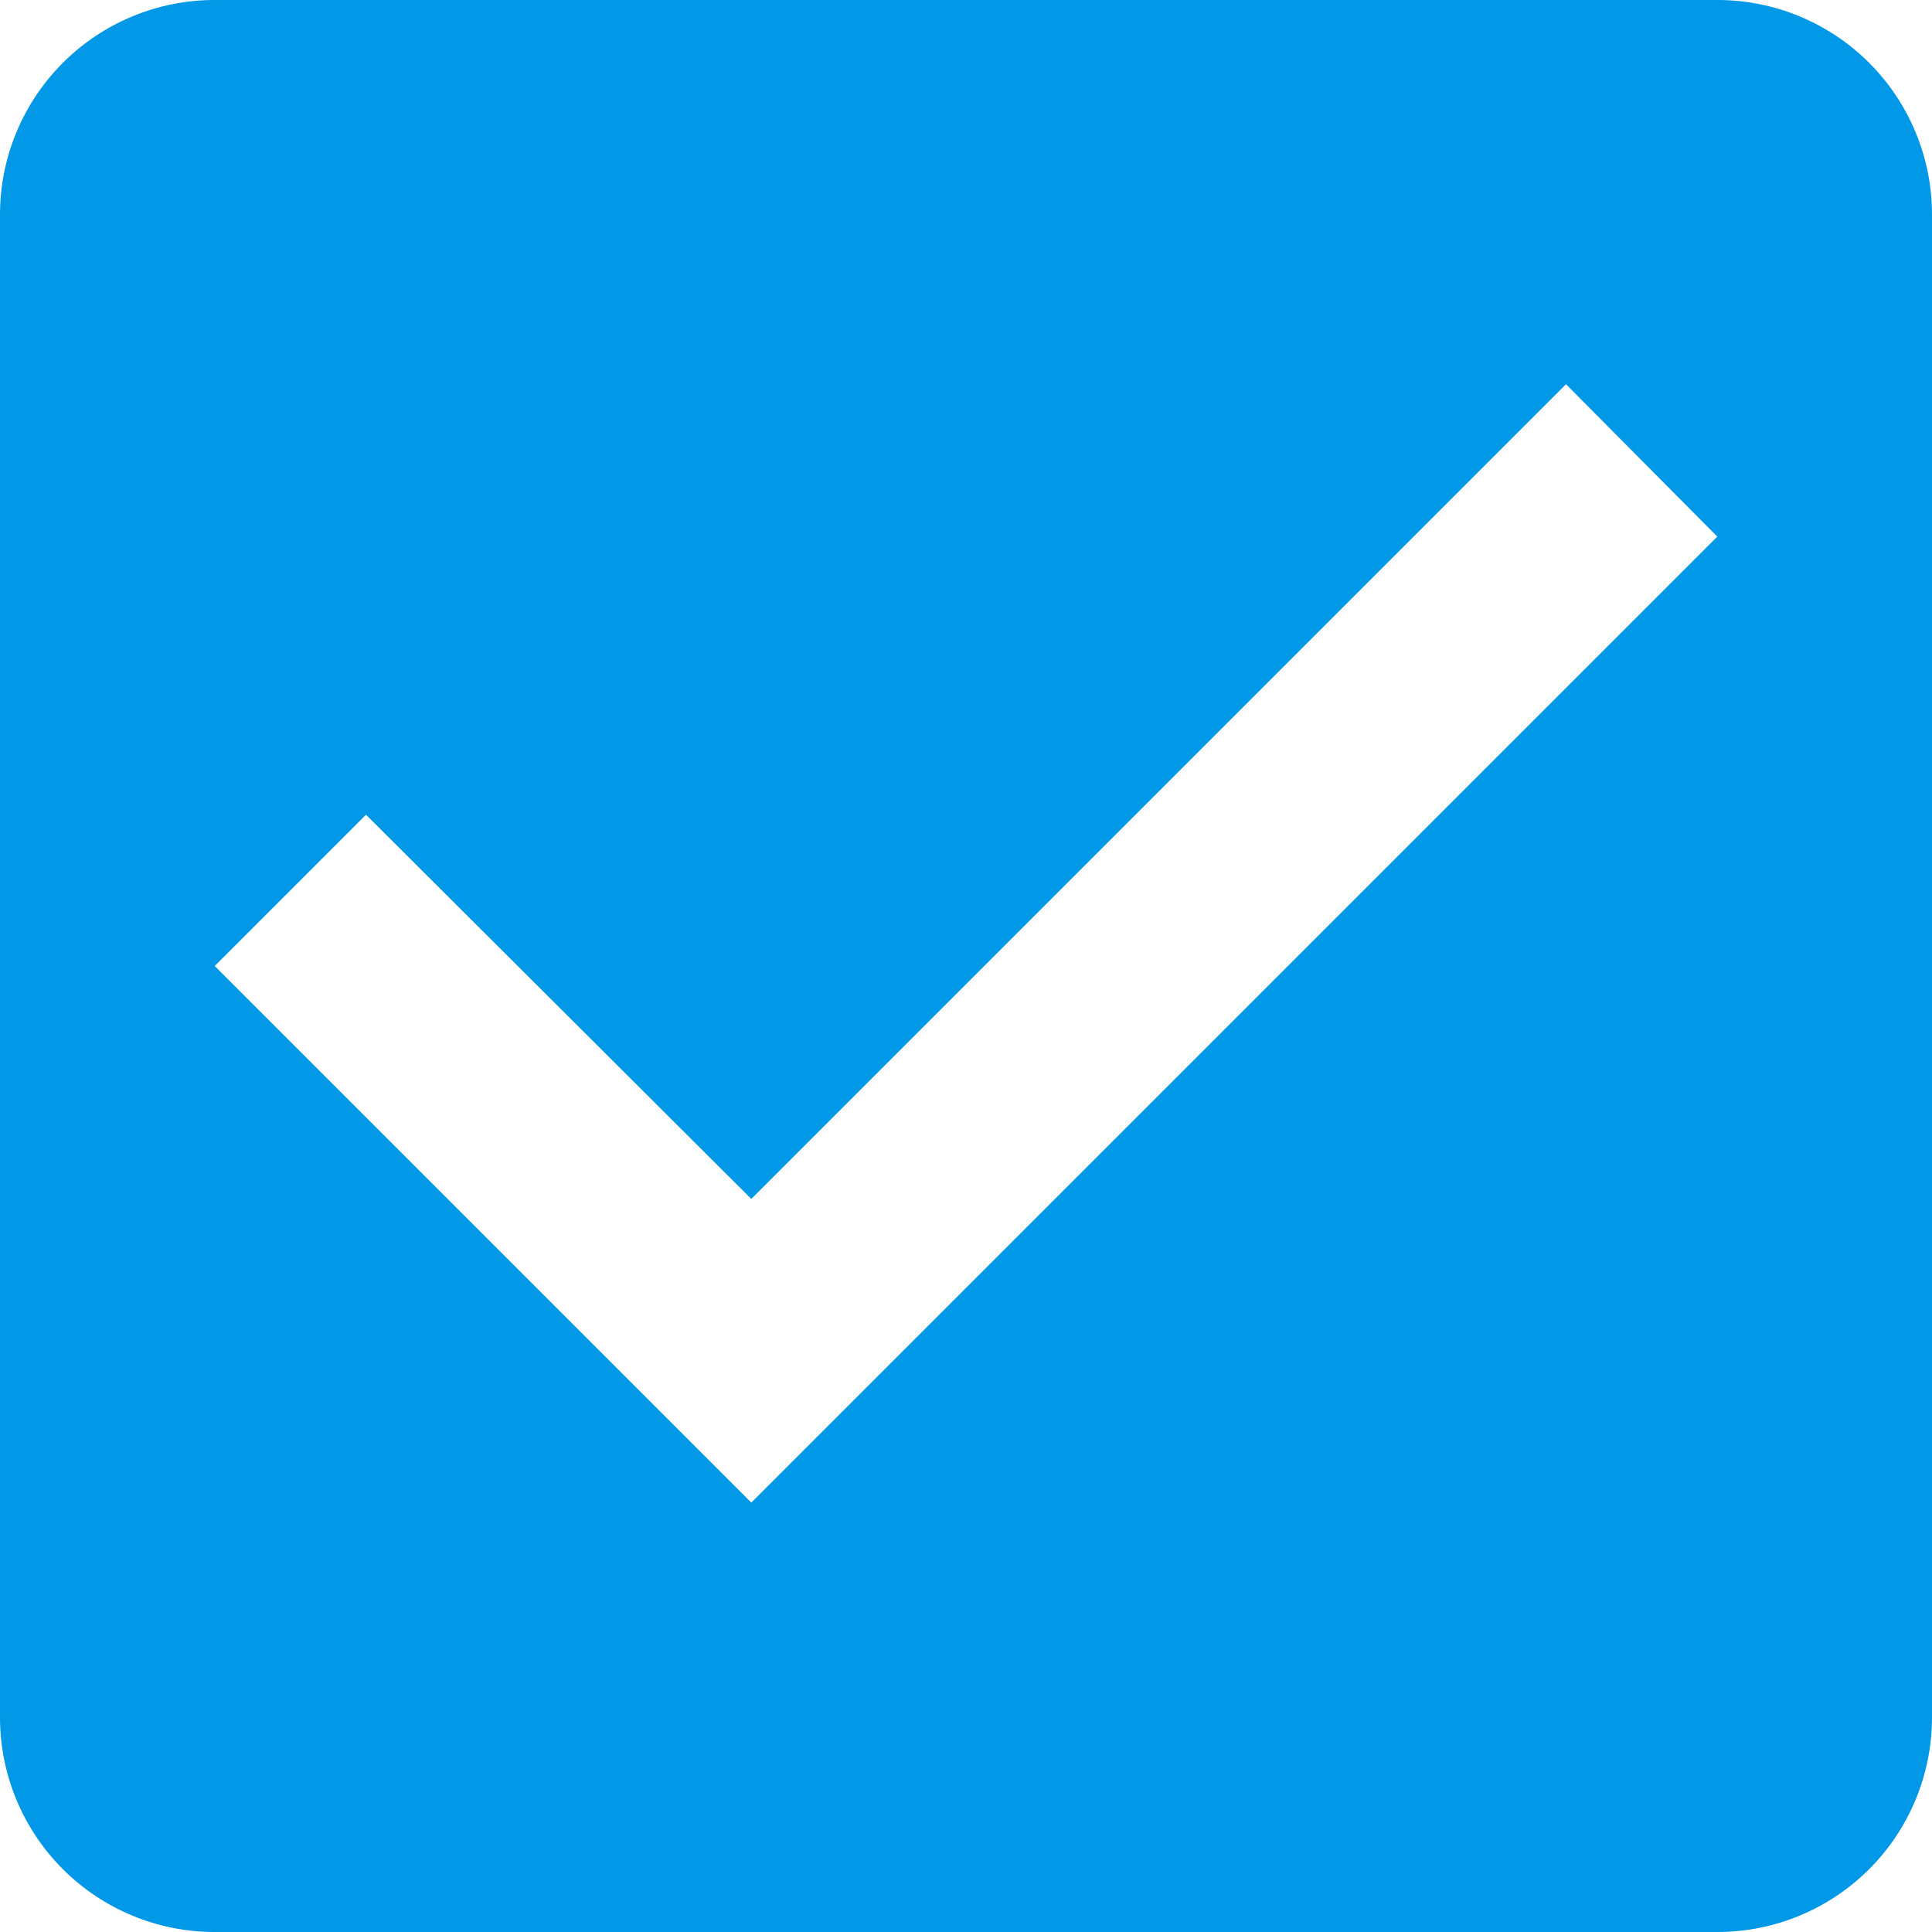
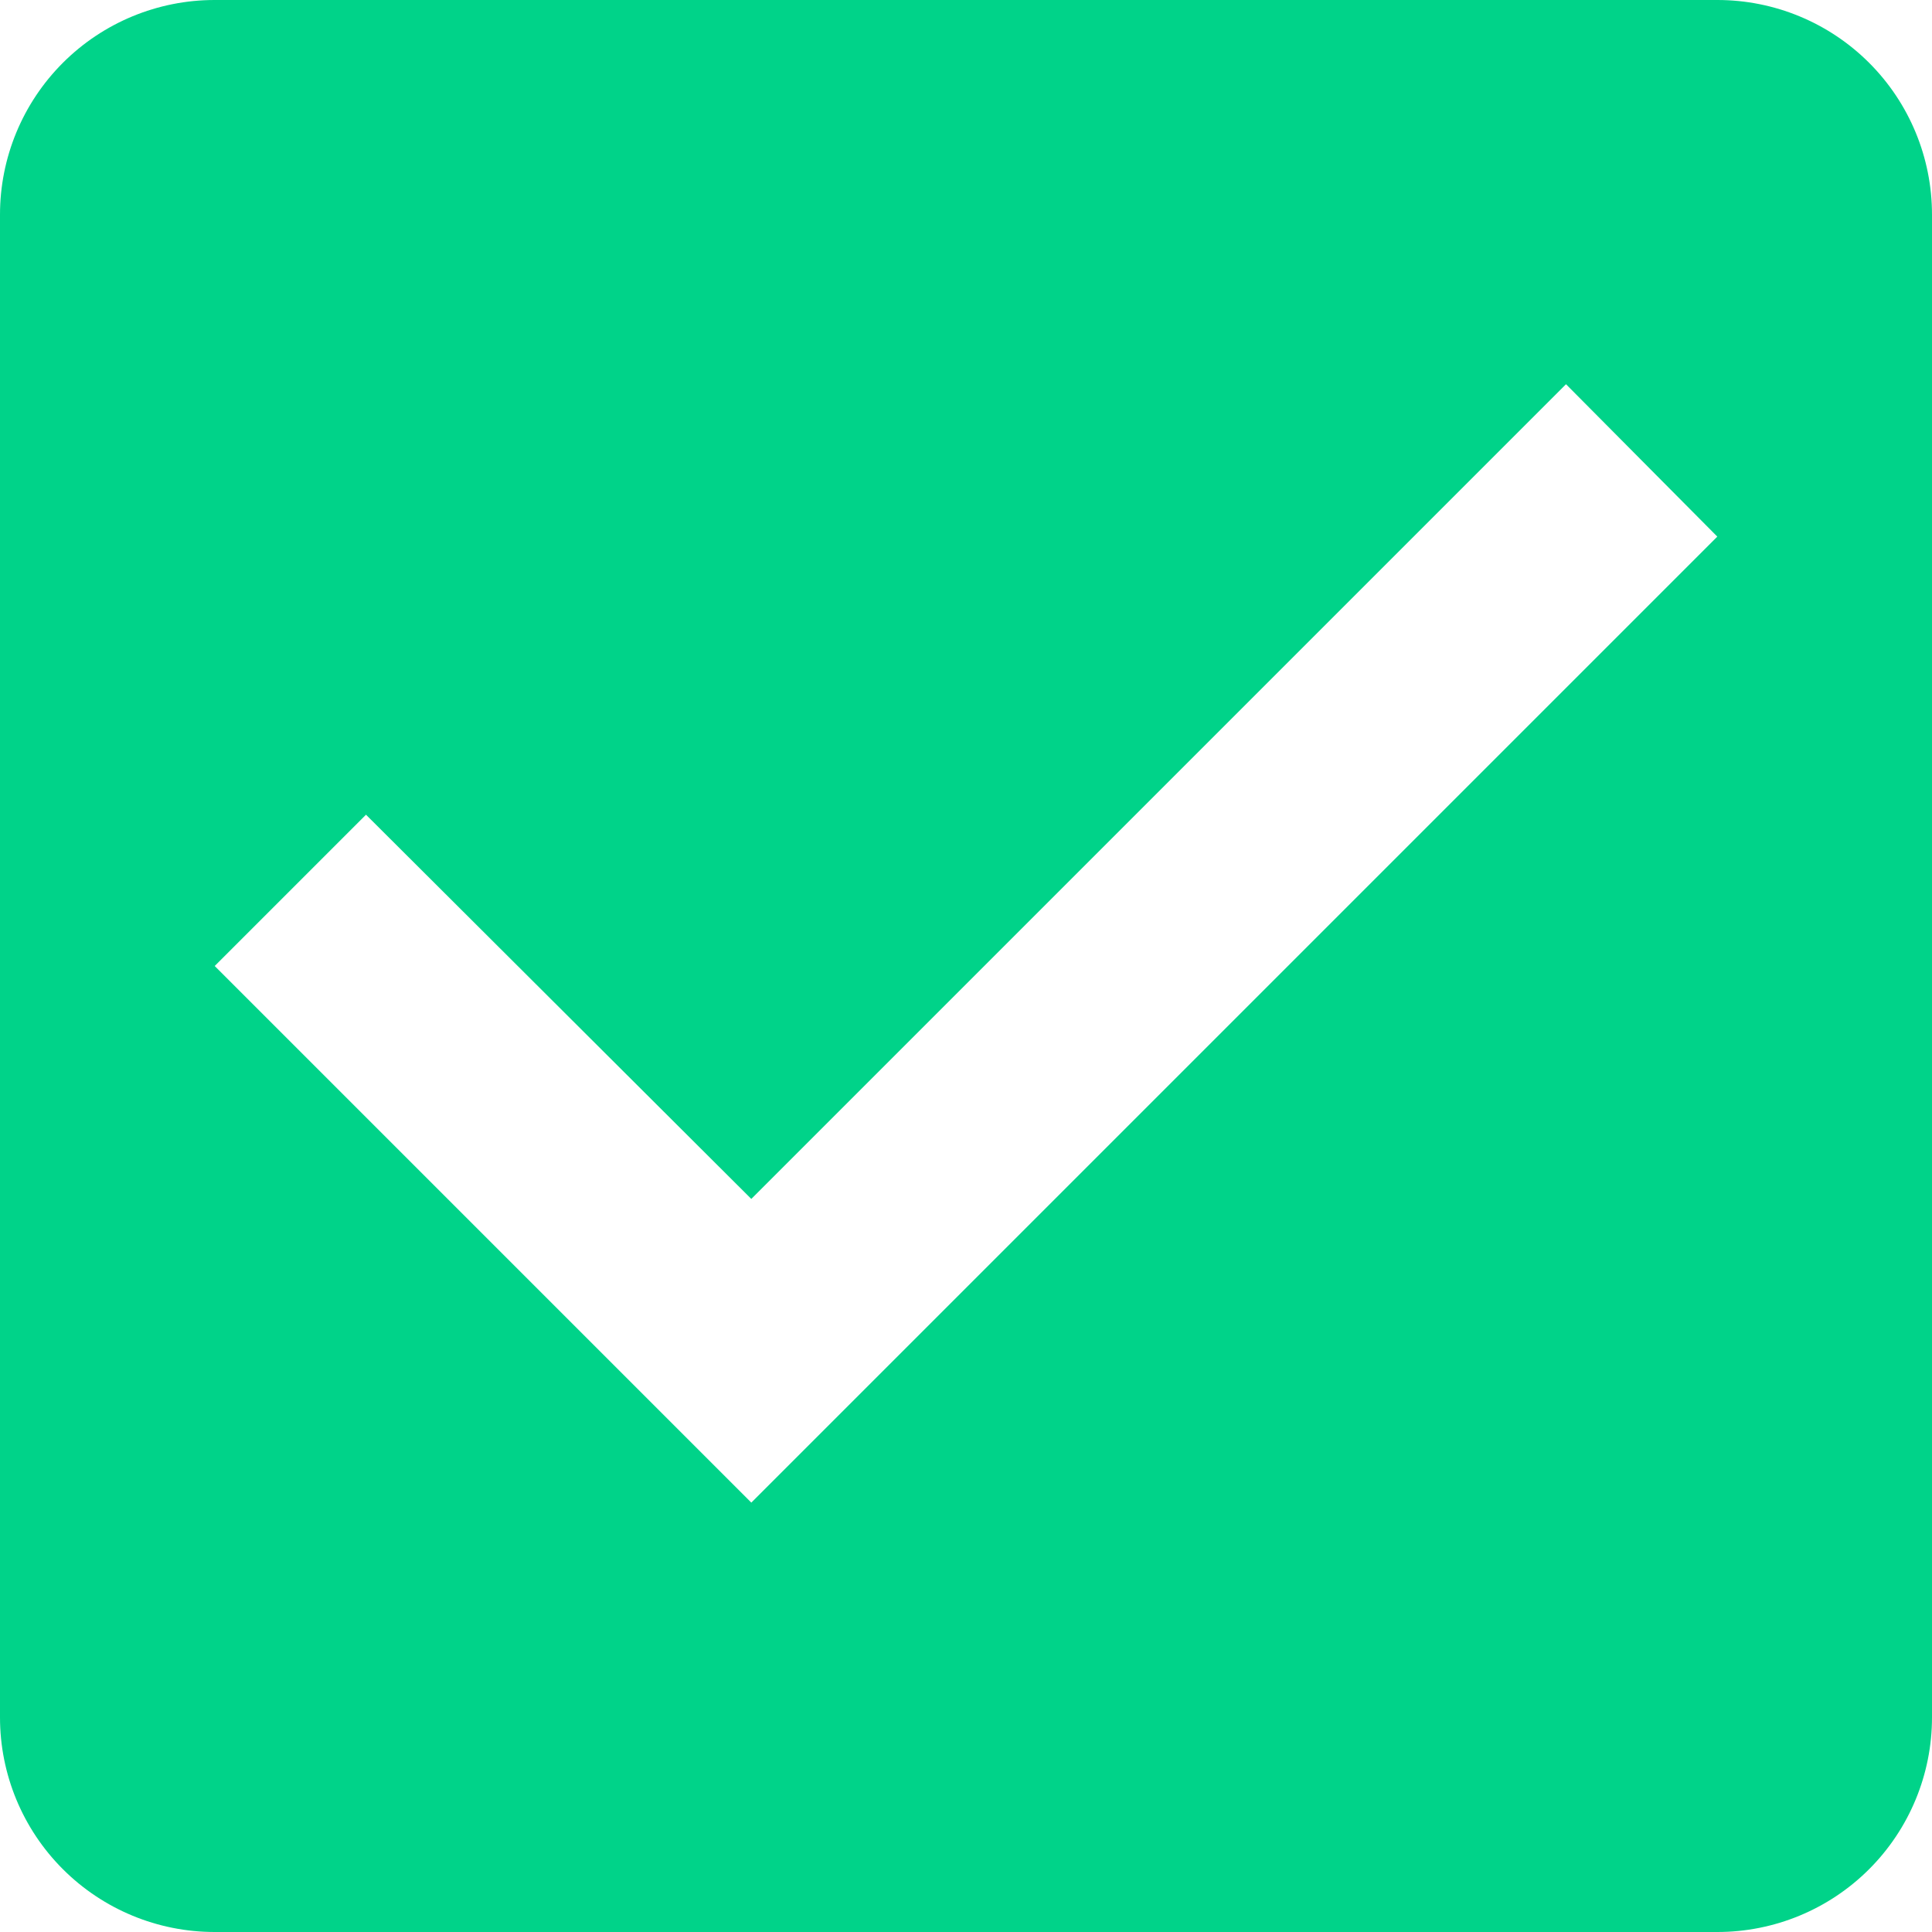
- <svg xmlns="http://www.w3.org/2000/svg" viewBox="0 0 16 16">
+ <svg xmlns="http://www.w3.org/2000/svg" viewBox="12570 2131 16 16">
  <defs>
    <style>
      .cls-1 {
-         clip-path: url(#clip-check);
-       }
- 
-       .cls-2 {
-         fill: #0098e7;
+         fill: #00d389;
      }
    </style>
-     <clipPath id="clip-check">
-       <rect width="16" height="16" />
-     </clipPath>
  </defs>
-   <g id="check" class="cls-1">
-     <path id="ic_check_box_24_px" data-name="ic check box 24 px" class="cls-2" d="M17.222,3H4.778A1.777,1.777,0,0,0,3,4.778V17.222A1.777,1.777,0,0,0,4.778,19H17.222A1.777,1.777,0,0,0,19,17.222V4.778A1.777,1.777,0,0,0,17.222,3Zm-8,12.444L4.778,11,6.031,9.747l3.191,3.182,6.747-6.747,1.253,1.262Z" transform="translate(-3 -3)" />
-   </g>
+   <path id="ic_check_box_24_px" data-name="ic check box 24 px" class="cls-1" d="M17.222,3H4.778A1.777,1.777,0,0,0,3,4.778V17.222A1.777,1.777,0,0,0,4.778,19H17.222A1.777,1.777,0,0,0,19,17.222V4.778A1.777,1.777,0,0,0,17.222,3Zm-8,12.444L4.778,11,6.031,9.747l3.191,3.182,6.747-6.747,1.253,1.262Z" transform="translate(12567 2128)" />
</svg>
